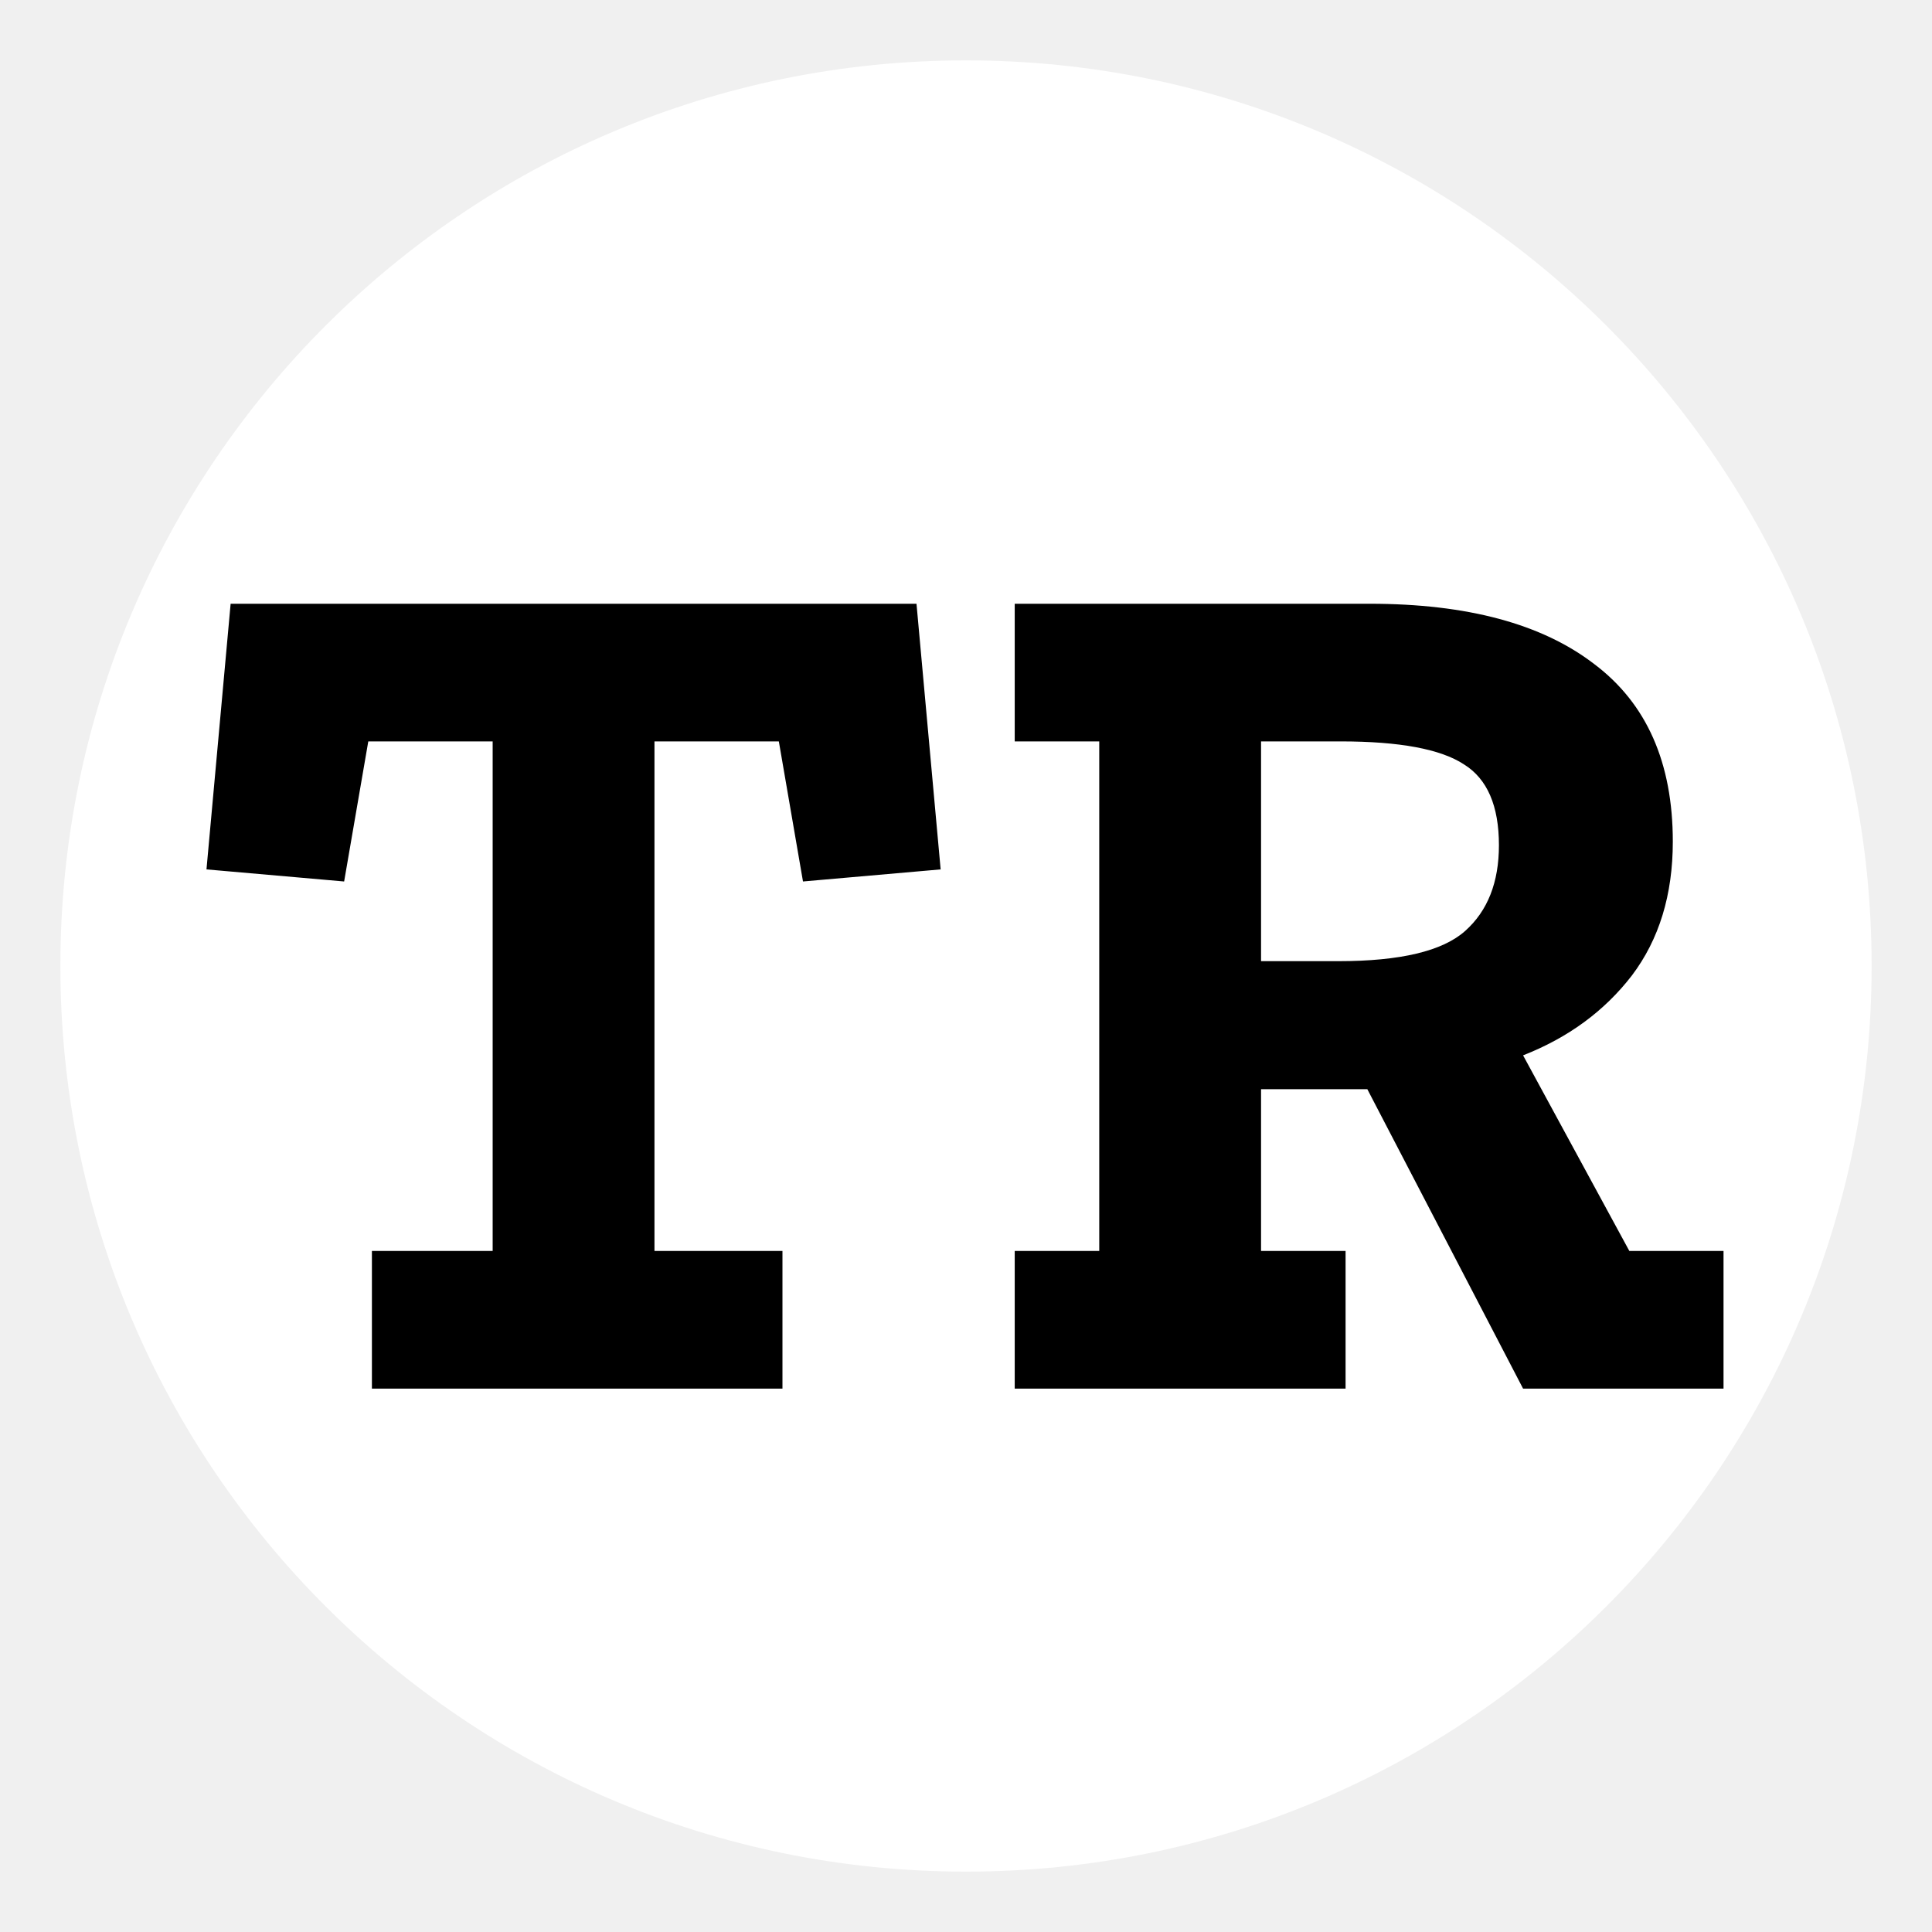
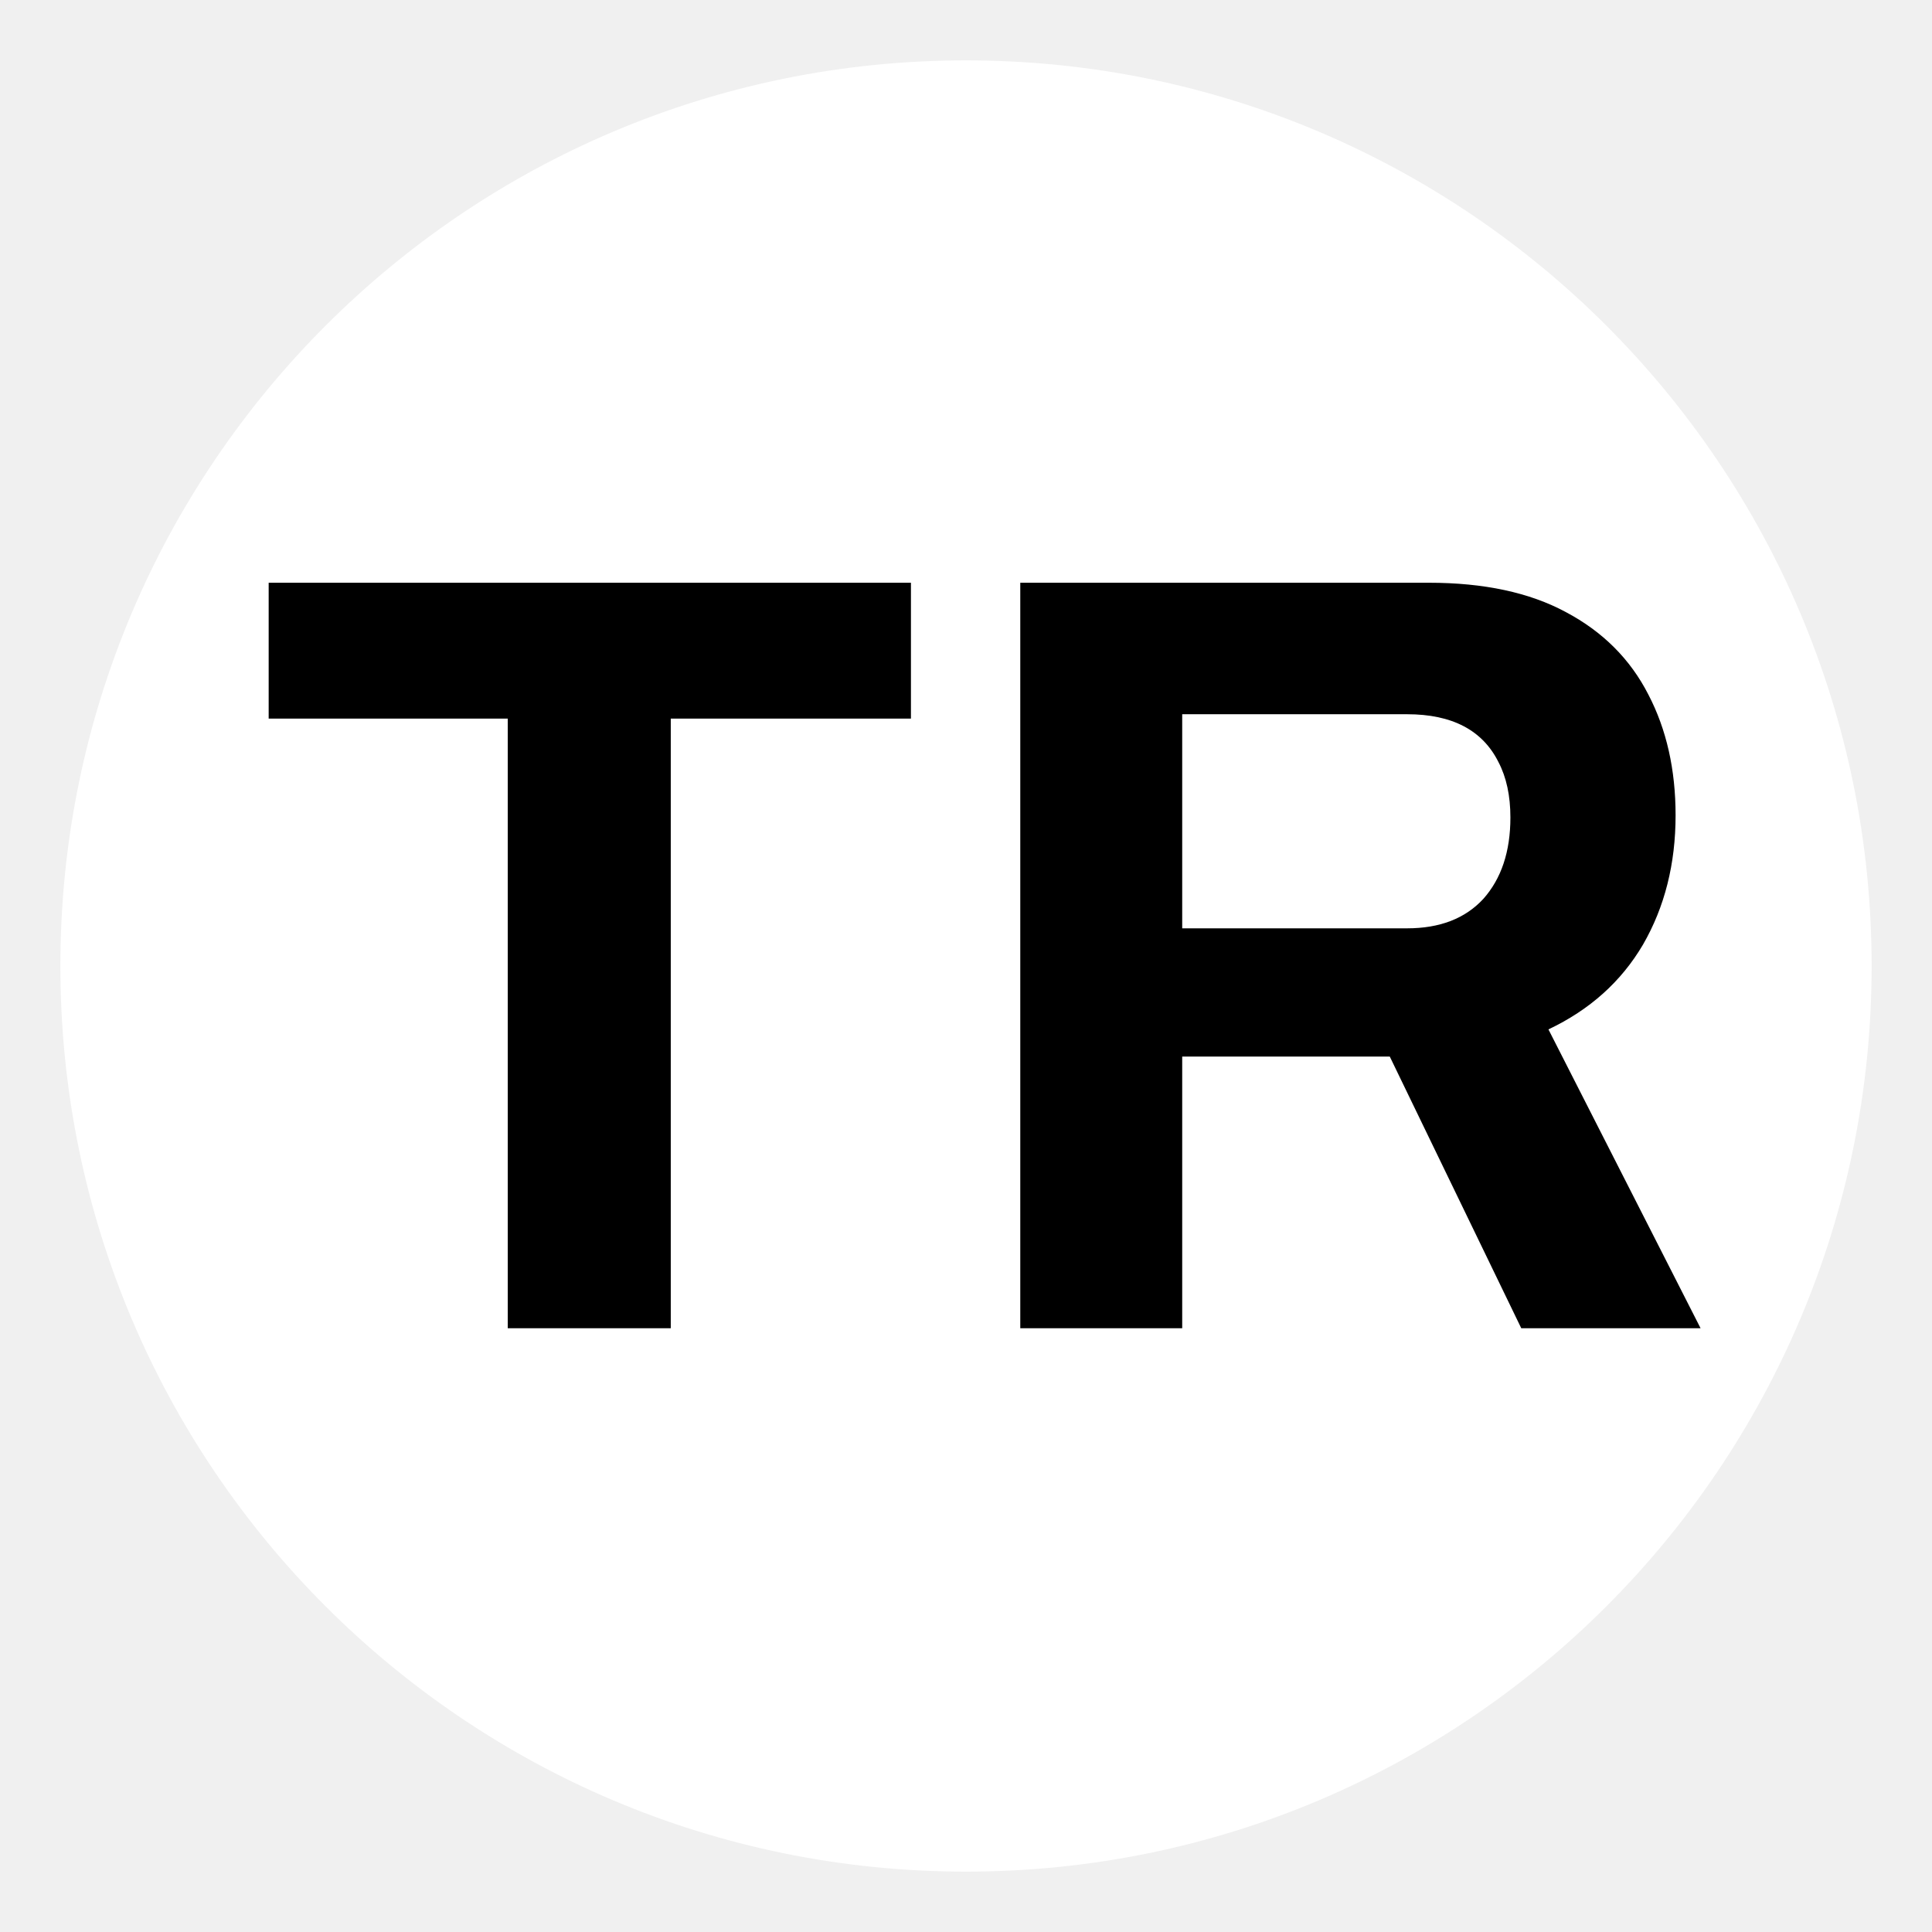
<svg xmlns="http://www.w3.org/2000/svg" width="32" height="32" viewBox="0 0 32 32" fill="none">
  <circle cx="16" cy="16" r="15" fill="white" />
-   <path d="M15.58 14.4L13.3 14.6L12.9 12.28H10.84V20.72H12.96V23H6.16V20.72H8.16V12.28H6.1L5.7 14.6L3.42 14.4L3.82 10H15.18L15.58 14.4ZM28.547 23H25.227L22.647 18.04H20.887V20.72H22.287V23H16.807V20.72H18.207V12.28H16.807V10H22.687C24.301 10 25.541 10.333 26.407 11C27.274 11.653 27.707 12.633 27.707 13.94C27.707 14.82 27.481 15.56 27.027 16.16C26.574 16.747 25.974 17.187 25.227 17.48L26.987 20.72H28.547V23ZM24.827 14C24.827 13.347 24.634 12.9 24.247 12.66C23.861 12.407 23.181 12.28 22.207 12.28H20.887V15.92H22.167C23.194 15.92 23.894 15.753 24.267 15.42C24.641 15.087 24.827 14.613 24.827 14Z" fill="black" />
+   <path d="M8.41 22V11.902H4.45V9.652H15.088V11.902H11.11V22H8.41ZM16.899 22V9.652H23.667C24.579 9.652 25.335 9.814 25.935 10.138C26.547 10.462 27.003 10.918 27.303 11.506C27.603 12.082 27.753 12.748 27.753 13.504C27.753 14.308 27.573 15.022 27.213 15.646C26.853 16.258 26.331 16.726 25.647 17.05L28.167 22H25.197L23.019 17.5H19.581V22H16.899ZM19.581 15.376H23.307C23.847 15.376 24.267 15.214 24.567 14.89C24.867 14.554 25.017 14.104 25.017 13.54C25.017 13.18 24.951 12.874 24.819 12.622C24.687 12.358 24.495 12.16 24.243 12.028C23.991 11.896 23.679 11.83 23.307 11.83H19.581V15.376Z" fill="black" />
</svg>
